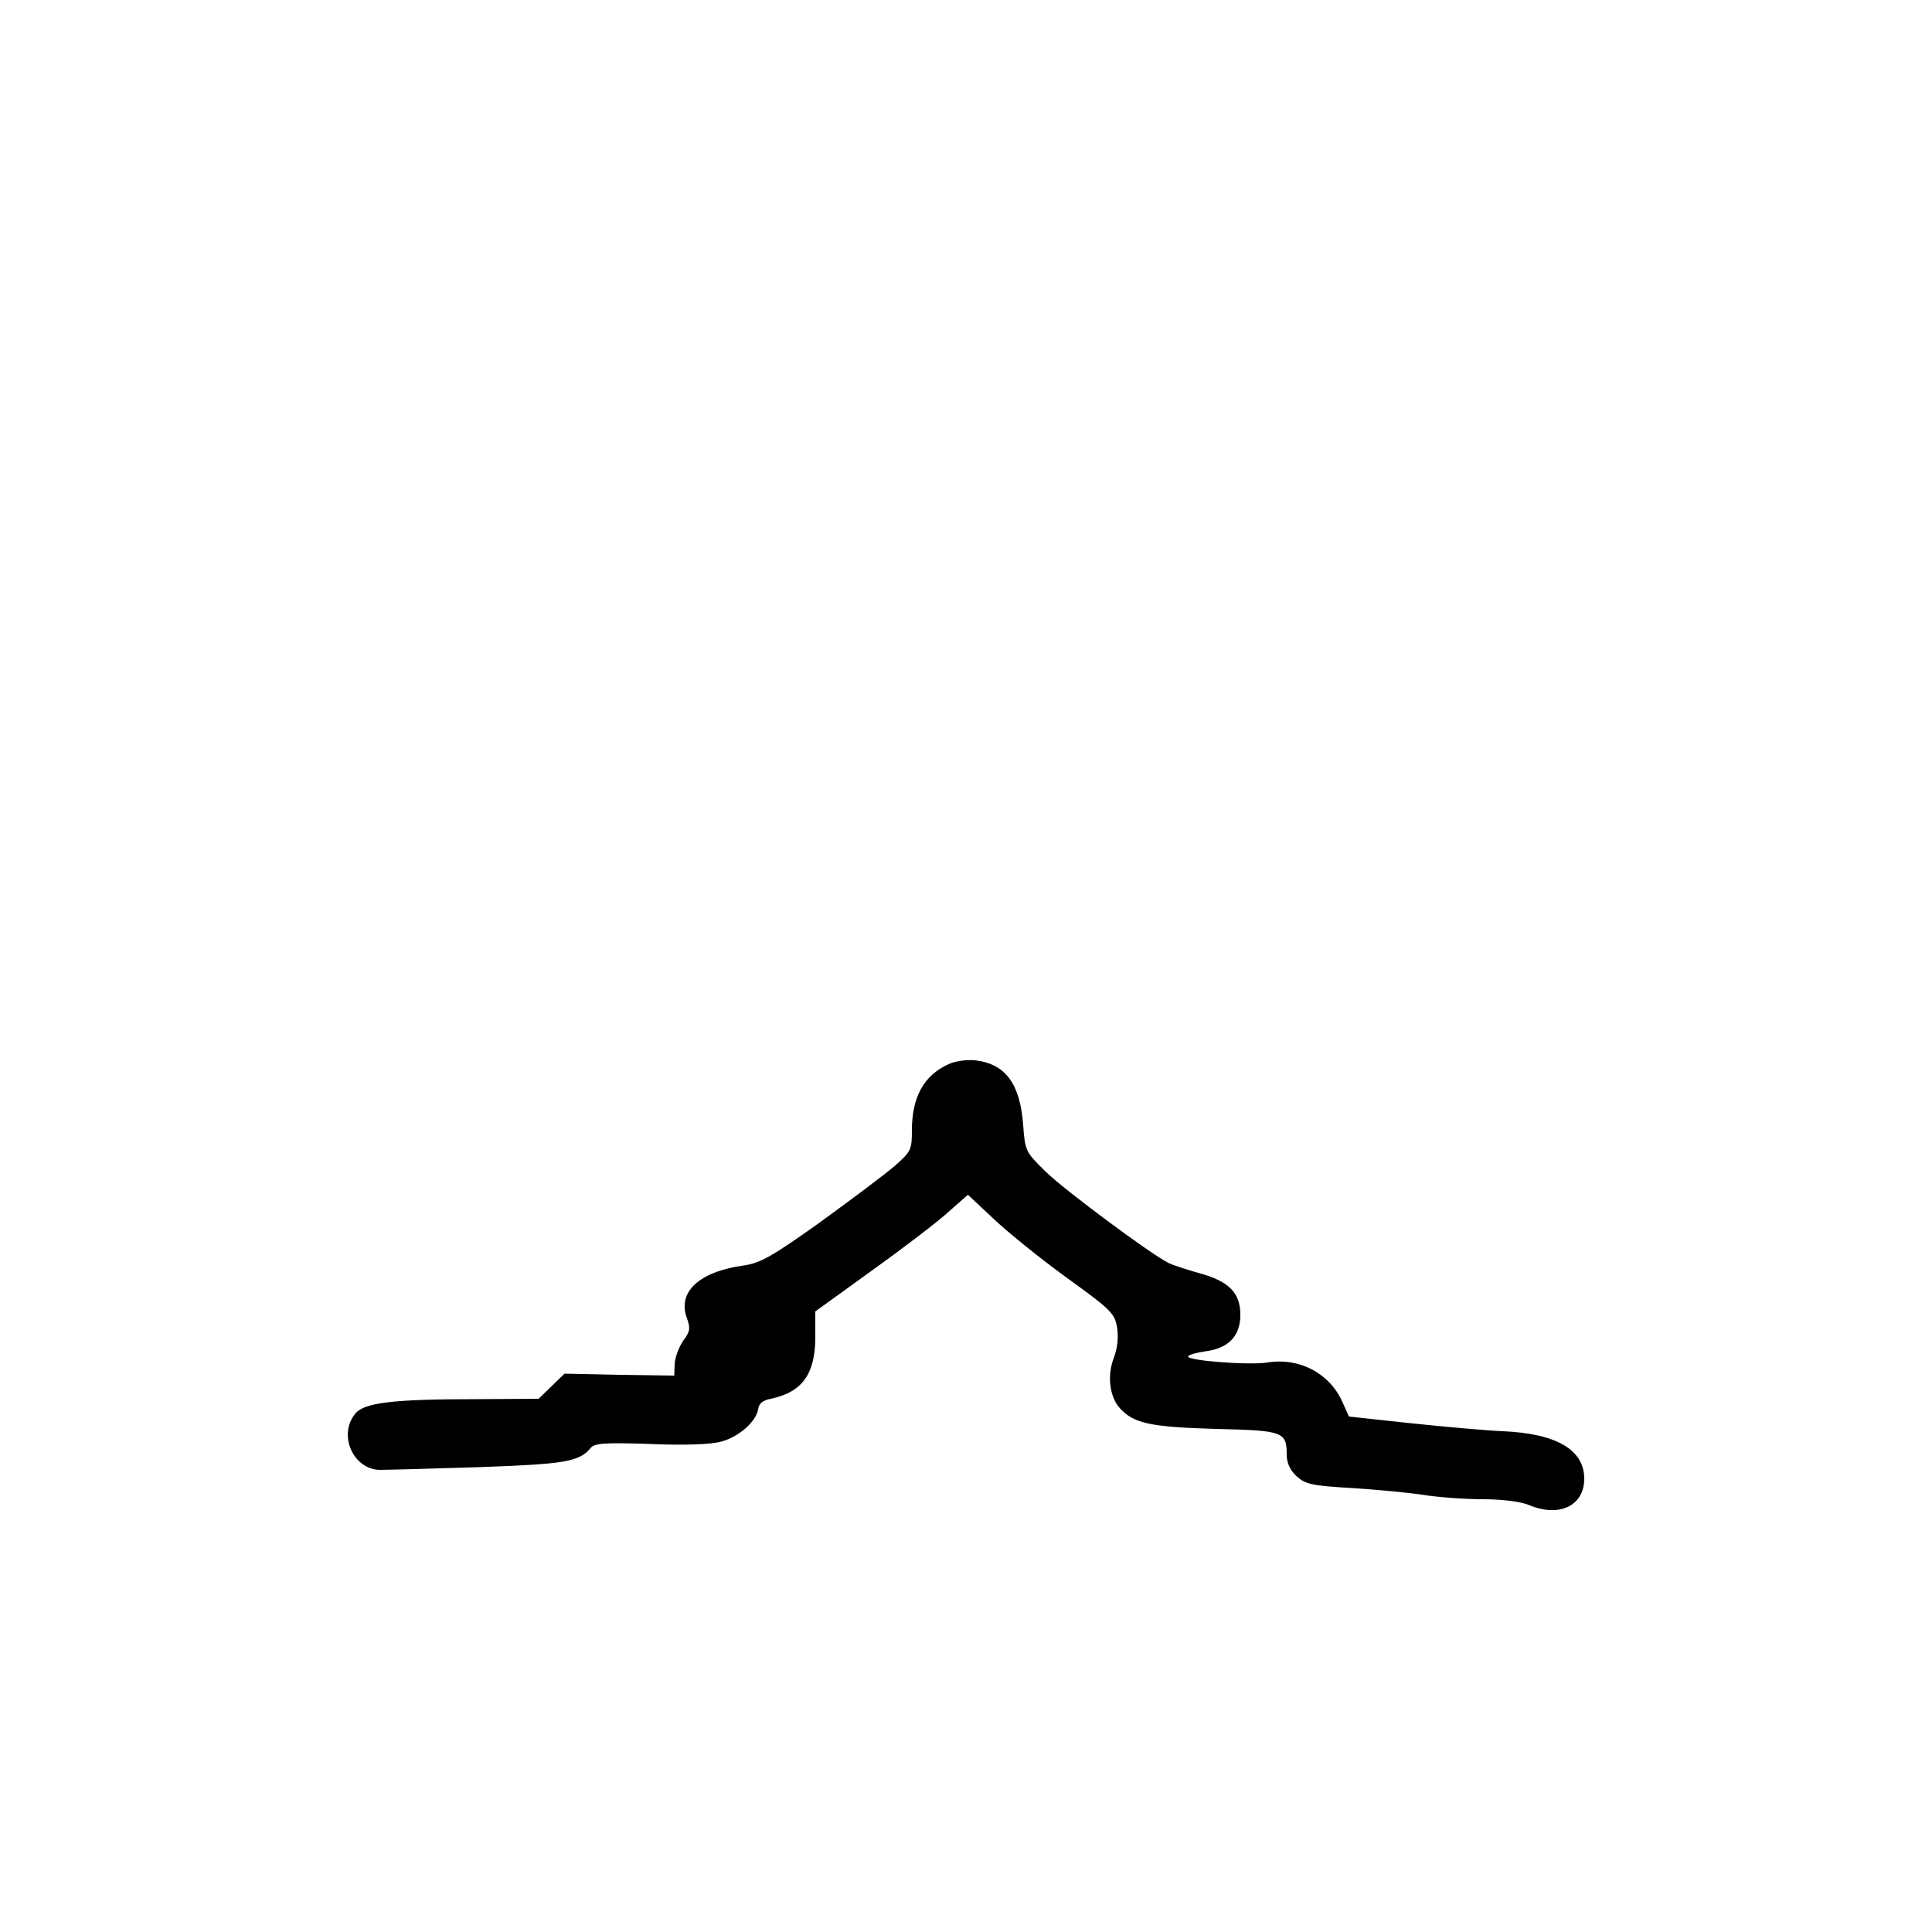
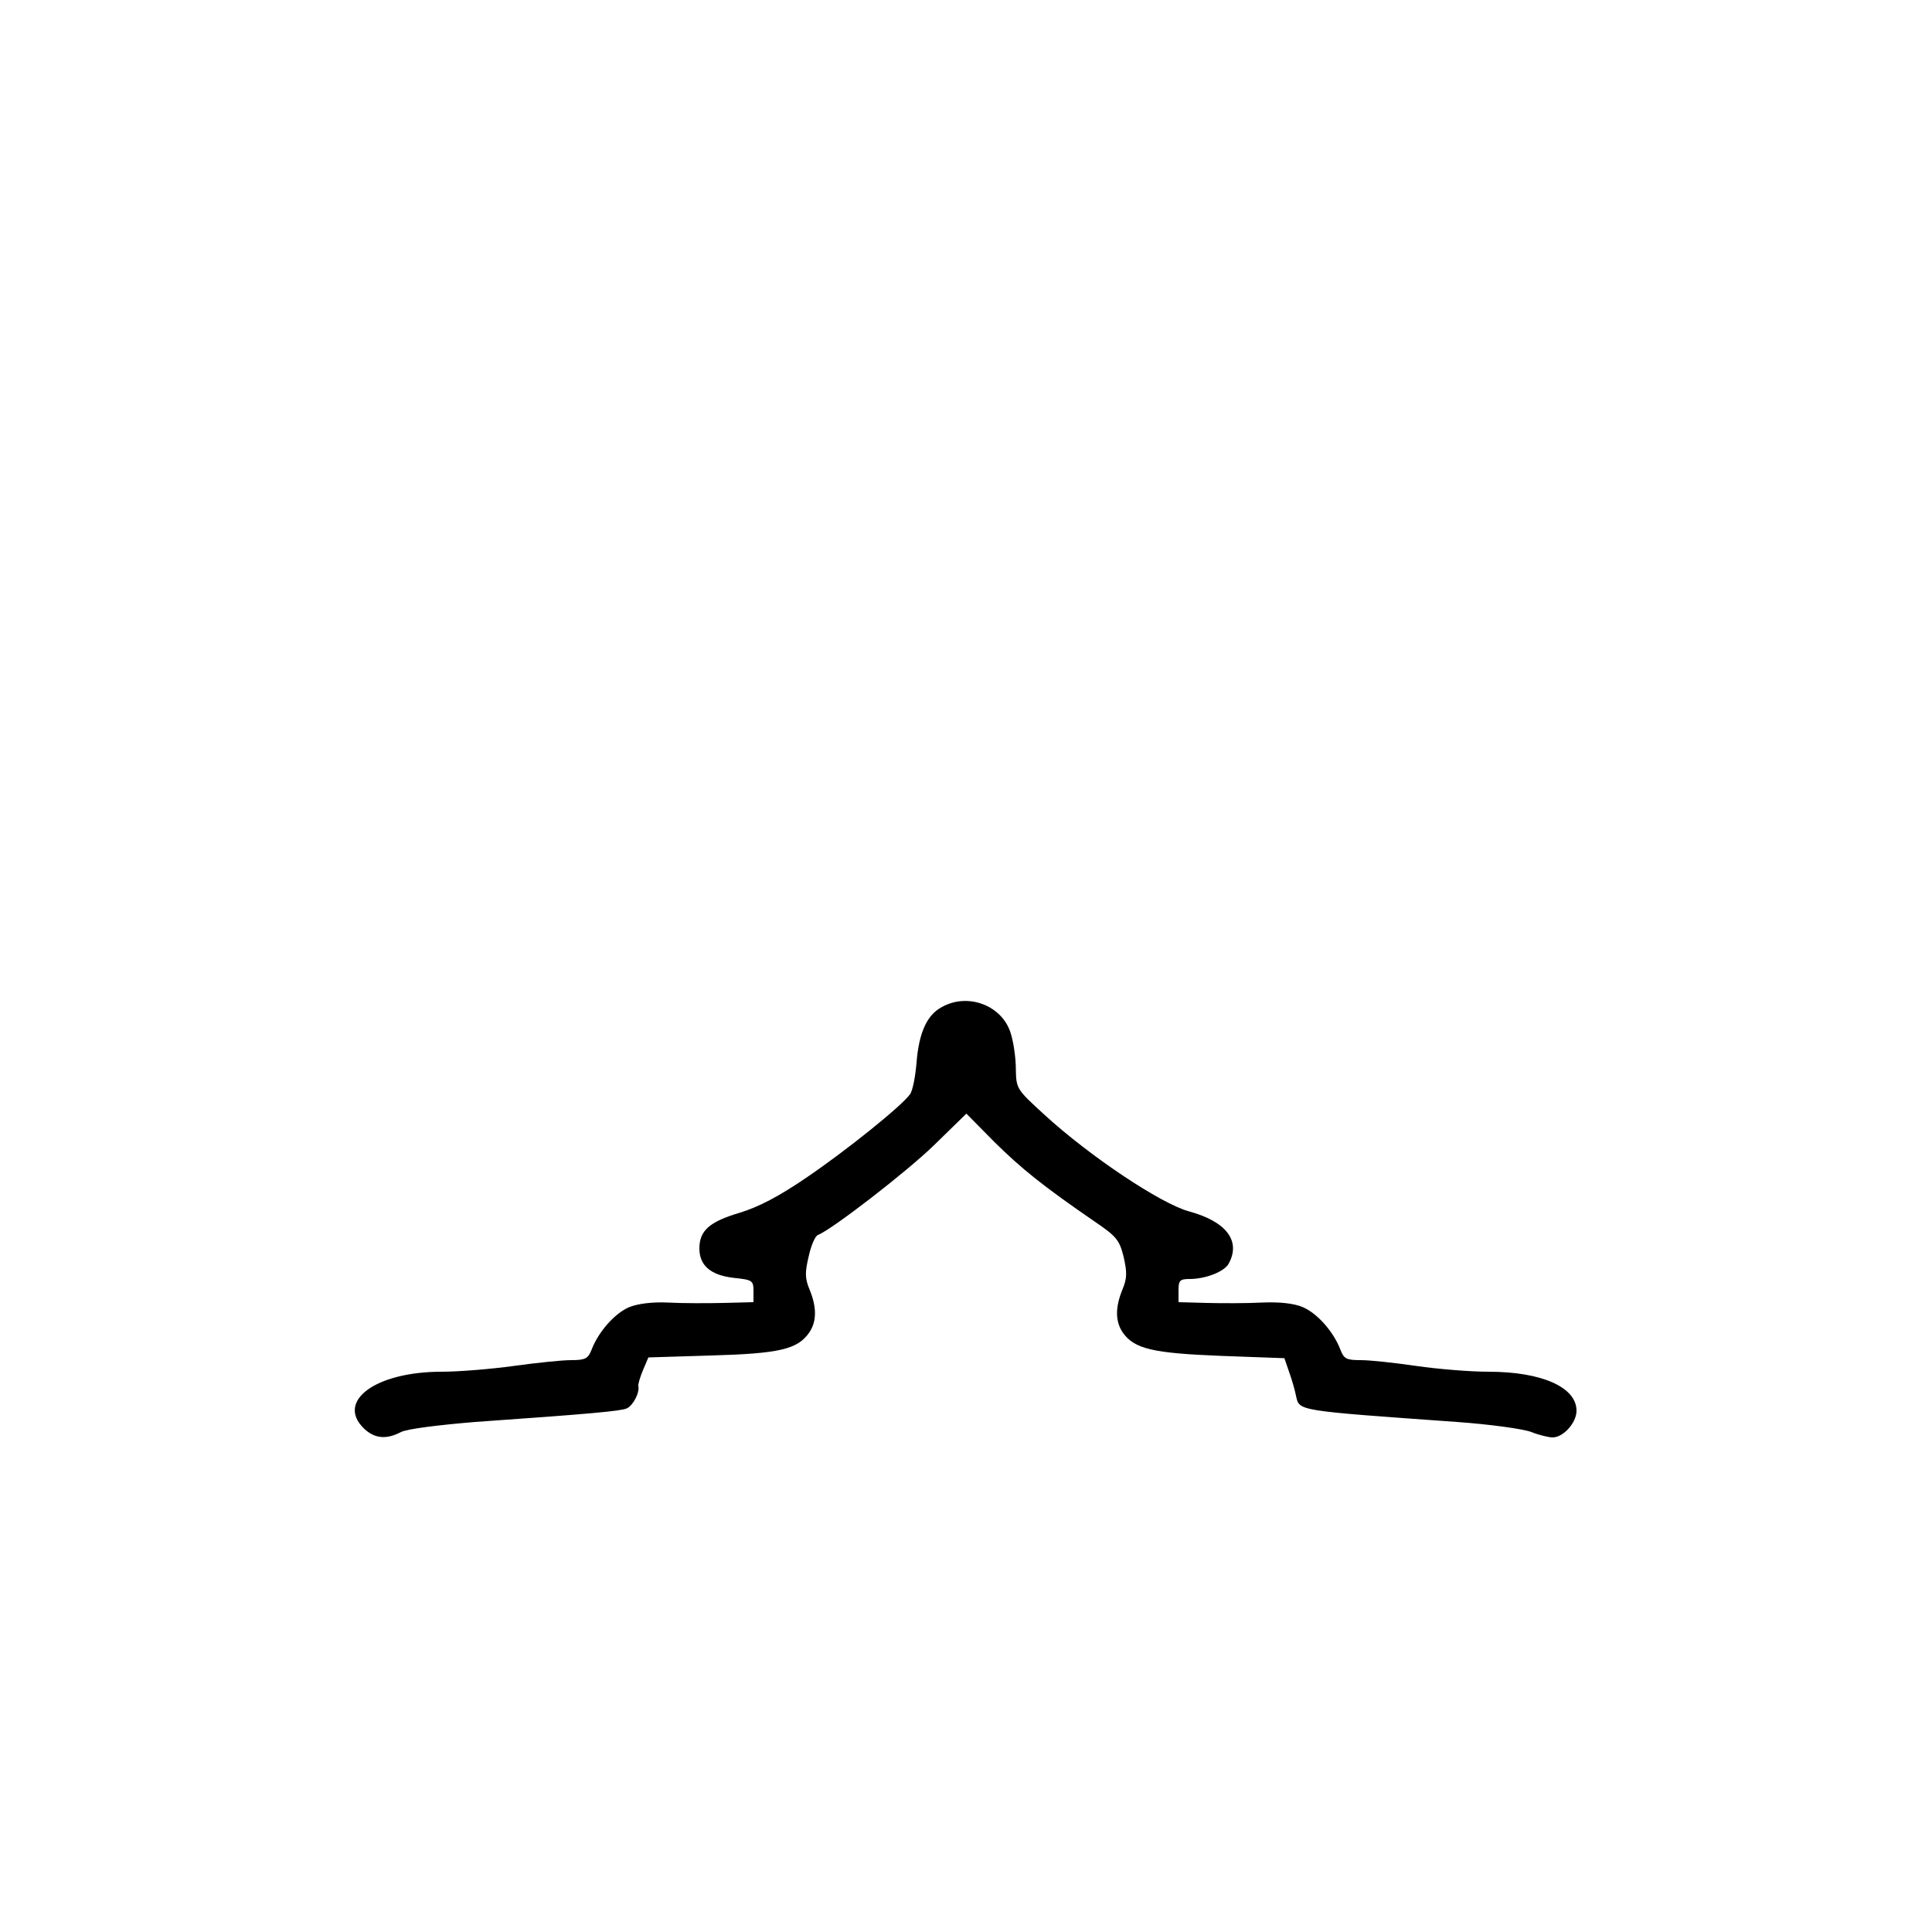
<svg xmlns="http://www.w3.org/2000/svg" version="1.0" width="500pt" height="500pt" viewBox="0 0 500 500" preserveAspectRatio="xMidYMid meet">
  <g transform="translate(0,500) scale(0.1,-0.1)" fill="#000000" stroke="none">
-     <path d="M2455 2246 c-64 -29 -95 -85 -95 -171 0 -50 -2 -55 -44 -92 -24 -21 -111 -86 -192 -145 -126 -90 -157 -107 -199 -113 -116 -16 -173 -69 -147 -137 9 -26 8 -34 -10 -58 -11 -16 -21 -43 -22 -60 l-1 -30 -142 2 -142 3 -33 -32 -34 -33 -159 -1 c-220 0 -293 -9 -316 -38 -44 -54 -6 -142 62 -145 18 0 135 3 258 7 225 8 260 14 290 50 10 12 37 14 154 10 90 -4 157 -1 183 6 46 12 91 52 96 84 2 15 12 23 33 27 81 17 115 64 115 160 l0 66 148 107 c81 58 170 126 197 151 l50 44 66 -62 c36 -34 121 -103 190 -153 115 -83 124 -92 130 -129 4 -25 1 -52 -8 -77 -18 -45 -12 -100 14 -130 36 -41 80 -50 248 -55 176 -4 185 -7 185 -67 0 -21 9 -40 25 -55 23 -21 39 -25 143 -31 64 -4 149 -12 187 -18 39 -6 107 -11 153 -11 50 0 97 -6 119 -15 78 -33 143 -2 143 68 0 75 -72 117 -210 123 -47 2 -156 12 -242 21 l-157 17 -17 38 c-33 74 -111 115 -193 102 -49 -8 -213 5 -206 16 2 4 23 10 46 13 59 8 89 40 89 94 0 57 -29 87 -106 108 -33 9 -68 21 -79 26 -45 22 -269 188 -319 237 -52 51 -53 53 -58 120 -8 108 -46 159 -125 168 -21 2 -51 -2 -68 -10z" />
+     <path d="M2438 2394 c-39 -20 -60 -67 -66 -144 -3 -36 -10 -73 -17 -82 -20 -29 -165 -146 -270 -217 -69 -47 -122 -75 -172 -90 -77 -23 -103 -46 -103 -92 0 -44 29 -69 88 -76 49 -5 52 -7 52 -34 l0 -29 -77 -2 c-43 -1 -108 -1 -144 1 -41 2 -79 -3 -101 -12 -37 -16 -79 -63 -97 -110 -9 -23 -16 -27 -53 -27 -24 0 -90 -7 -148 -15 -58 -8 -142 -15 -187 -15 -172 0 -275 -77 -200 -148 27 -25 57 -28 95 -8 16 8 95 18 192 26 299 21 375 28 392 35 16 7 34 41 30 58 -1 4 4 22 12 41 l14 33 163 5 c176 5 223 16 253 59 20 29 20 66 1 112 -12 29 -12 44 -2 86 6 28 17 53 24 55 36 14 229 163 300 232 l84 82 72 -73 c71 -70 127 -115 258 -205 59 -40 66 -49 77 -93 9 -40 9 -55 -3 -84 -19 -46 -19 -83 1 -112 30 -42 77 -53 254 -60 l164 -6 12 -35 c7 -19 15 -47 18 -62 9 -40 -2 -38 416 -68 85 -6 172 -18 193 -26 20 -8 45 -14 55 -14 28 0 62 38 62 69 0 61 -90 101 -228 101 -48 0 -132 7 -187 15 -55 8 -119 15 -143 15 -37 0 -44 3 -53 27 -18 47 -60 94 -97 110 -23 10 -61 14 -106 12 -39 -2 -104 -2 -143 -1 l-73 2 0 30 c0 26 3 30 29 30 41 0 90 19 101 40 32 59 -7 109 -103 135 -73 20 -256 142 -374 250 -72 66 -73 67 -74 118 0 29 -6 70 -13 92 -21 72 -110 107 -178 69z" />
  </g>
</svg>
